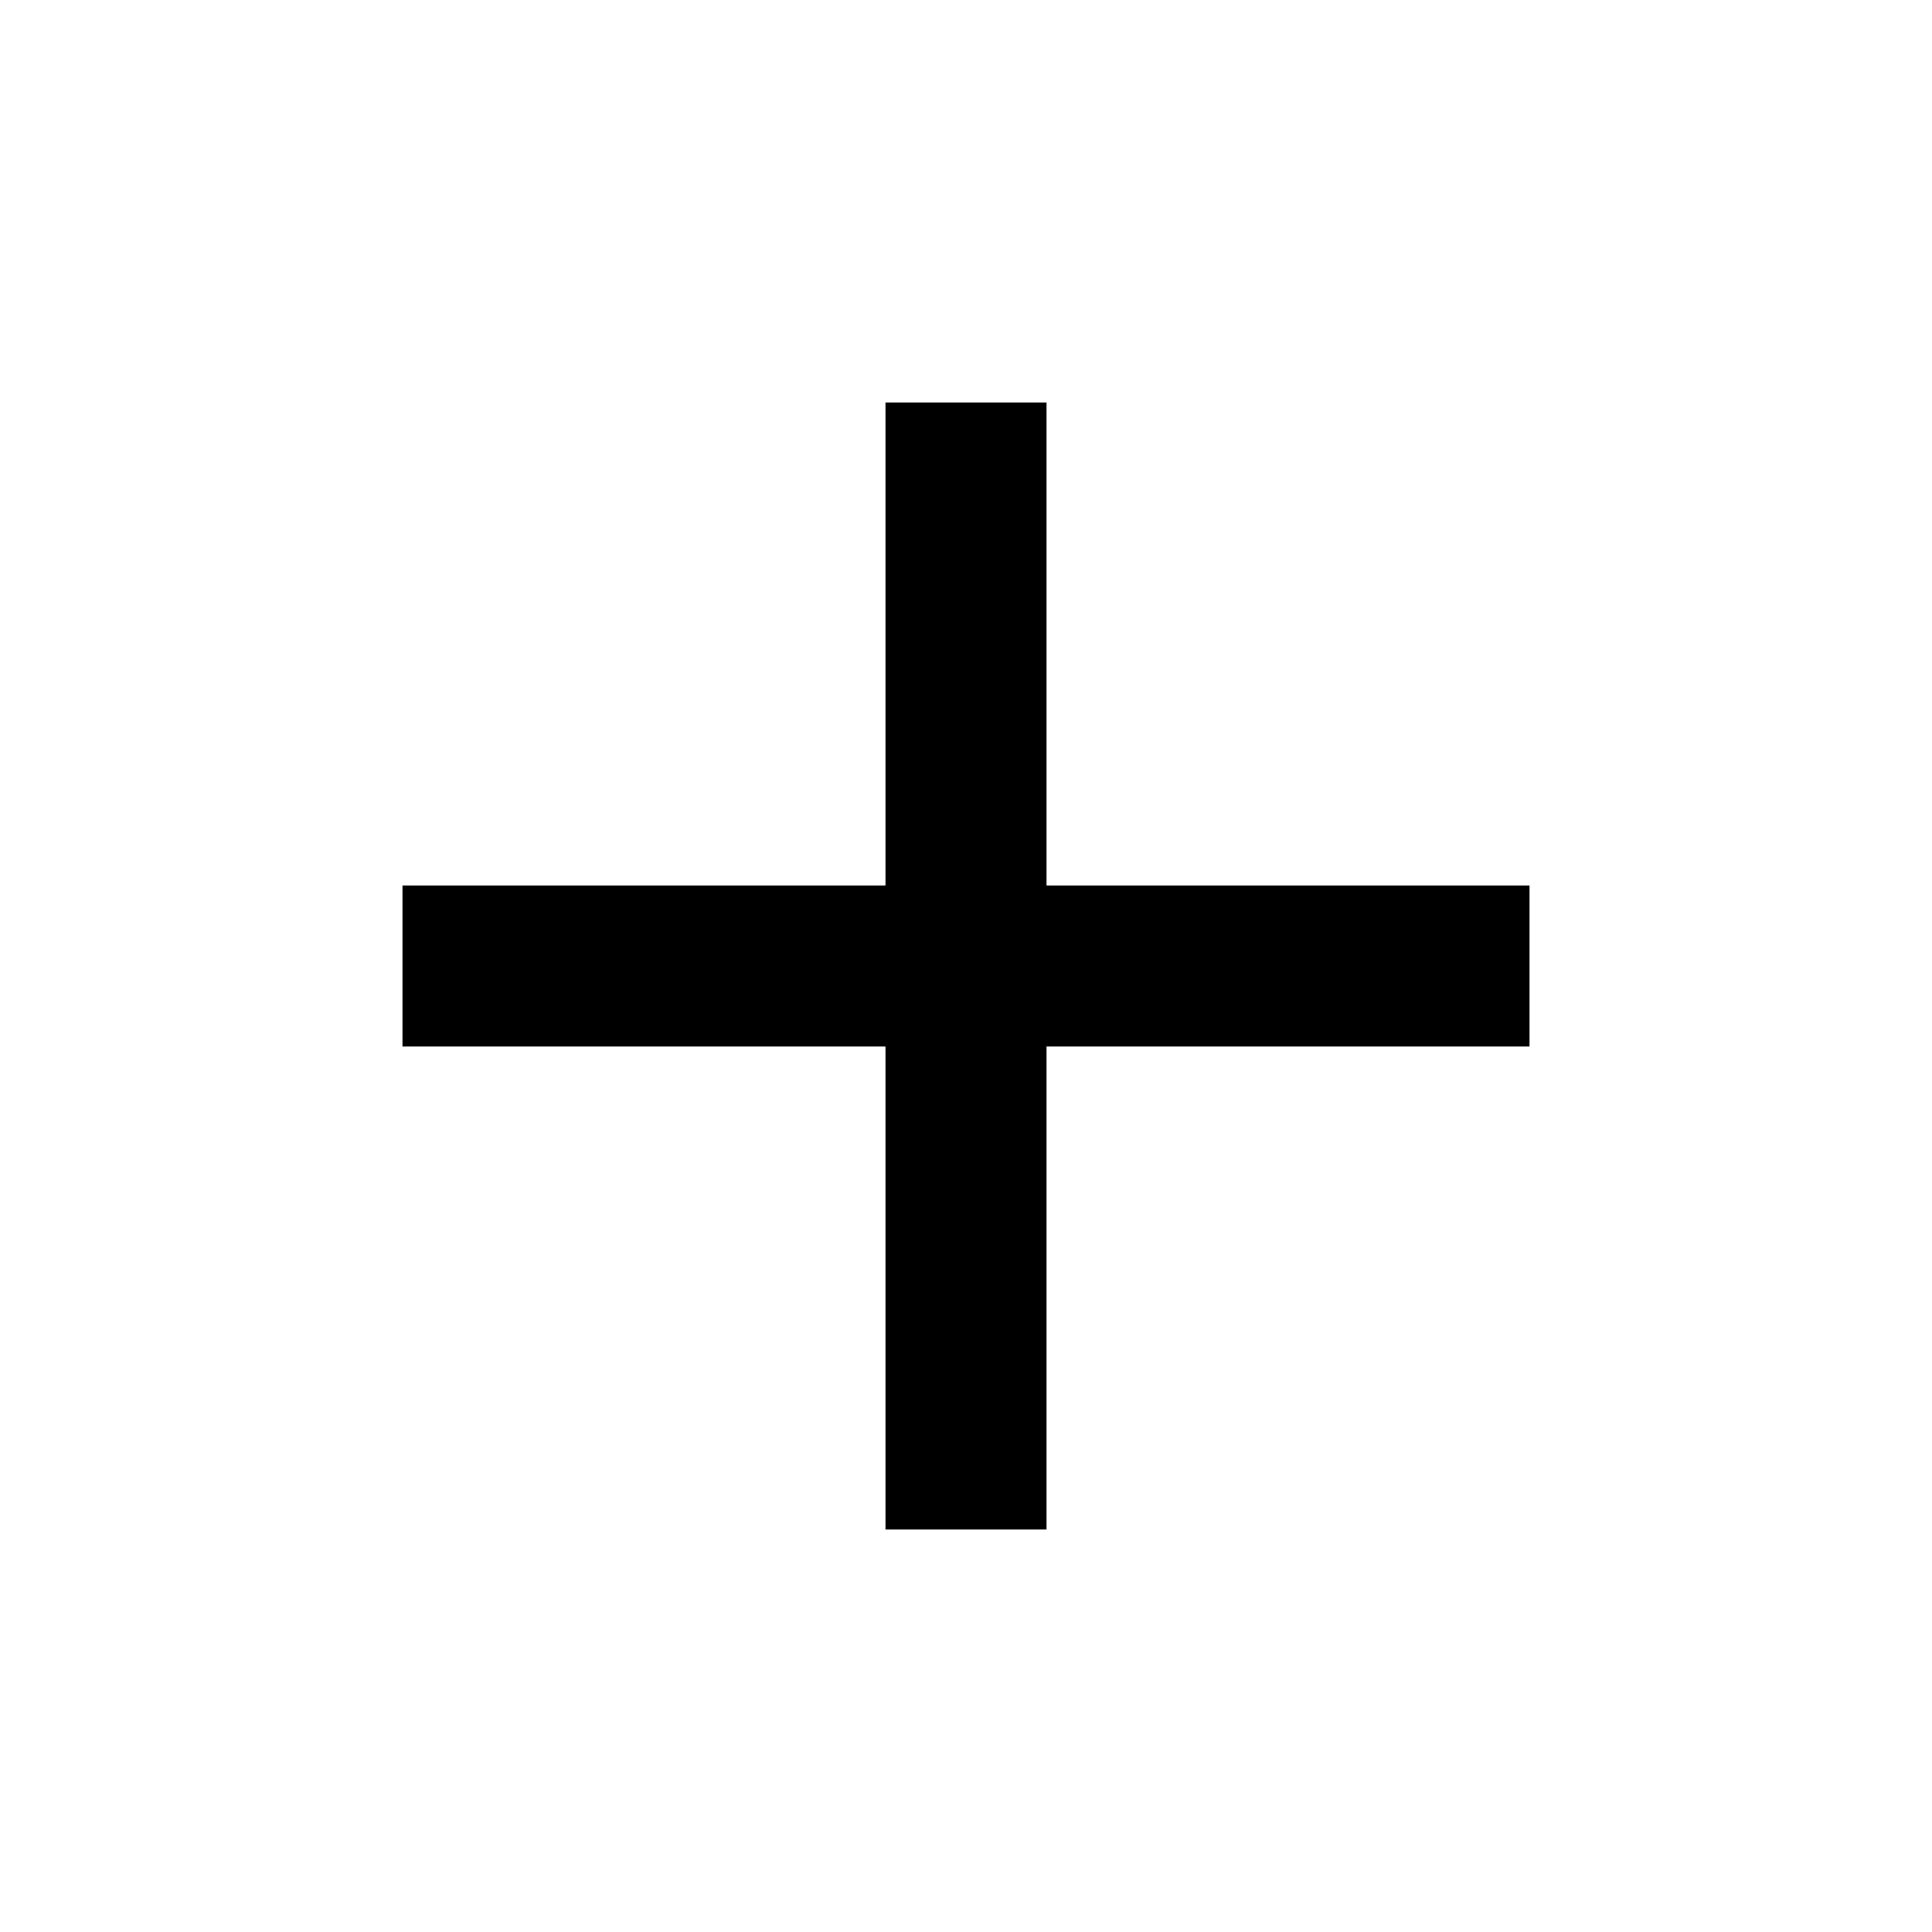
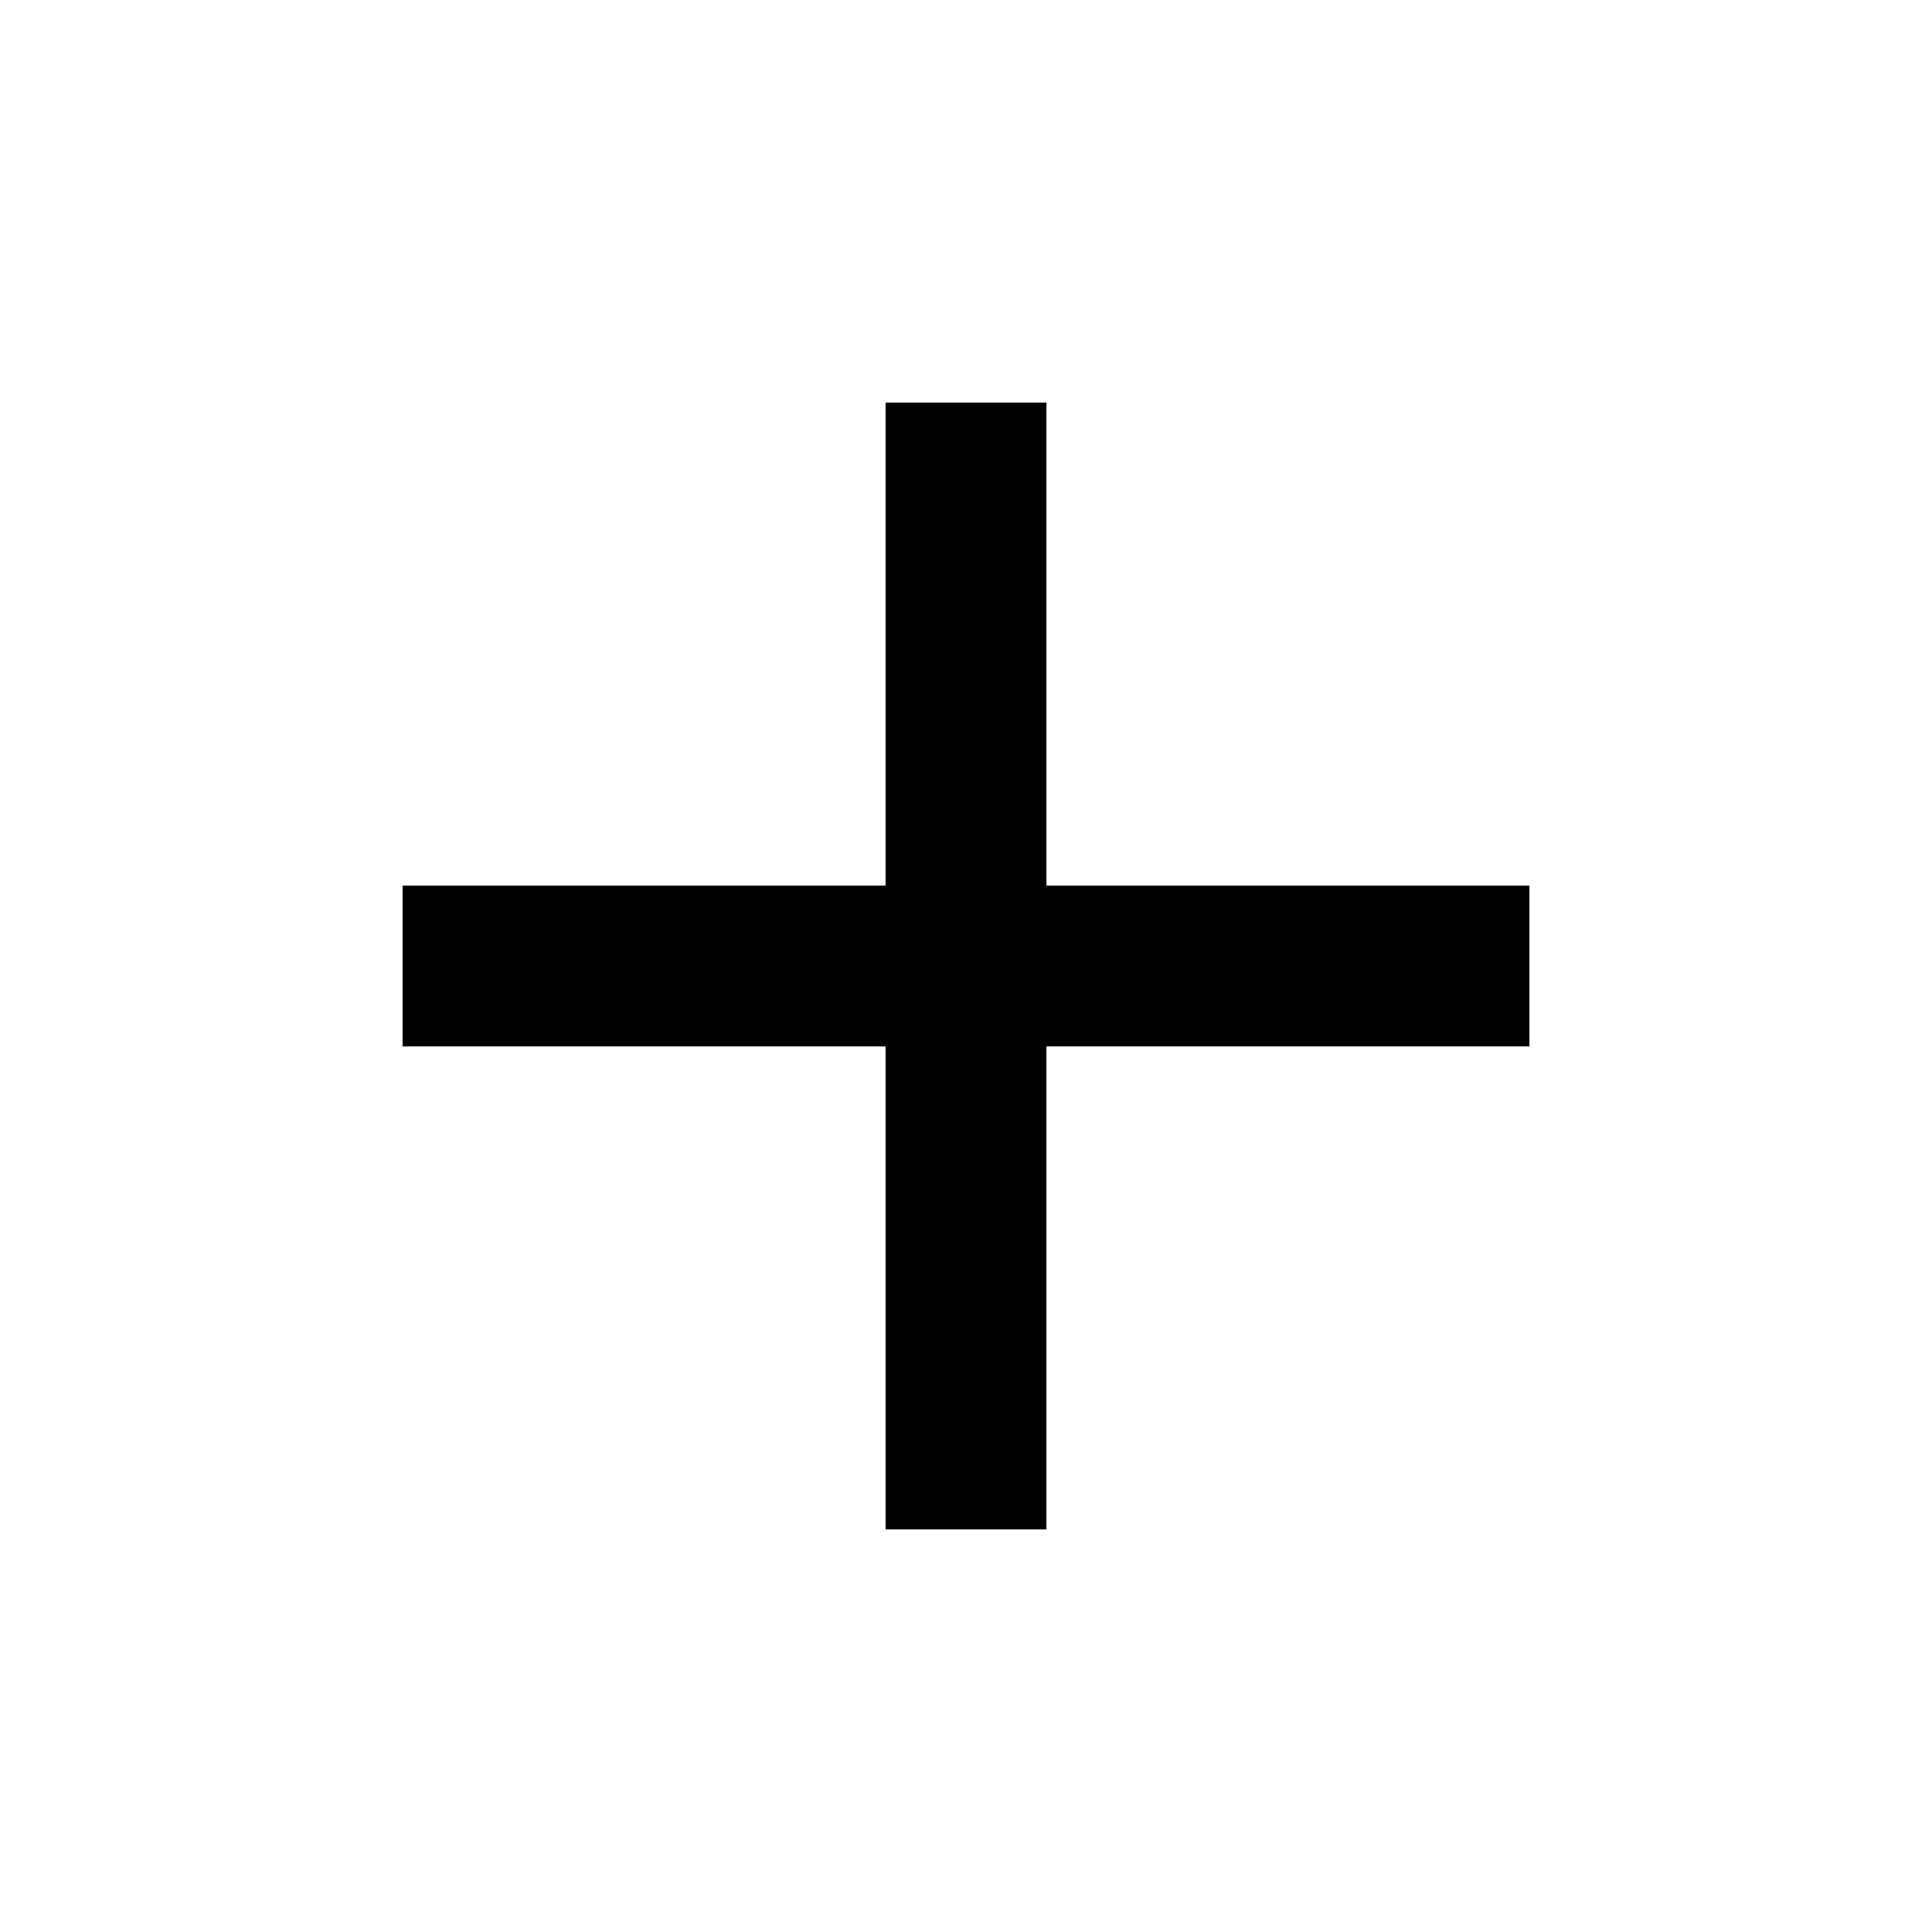
- <svg xmlns="http://www.w3.org/2000/svg" height="24px" viewBox="0 0 24 24" width="24px" fill="#000000">
+ <svg xmlns="http://www.w3.org/2000/svg" shape-rendering="crispEdges" height="24px" viewBox="0 0 24 24" width="24px" fill="#000000">
  <path d="M0 0h24v24H0V0z" fill="none" />
  <path d="M19 13h-6v6h-2v-6H5v-2h6V5h2v6h6v2z" />
</svg>
